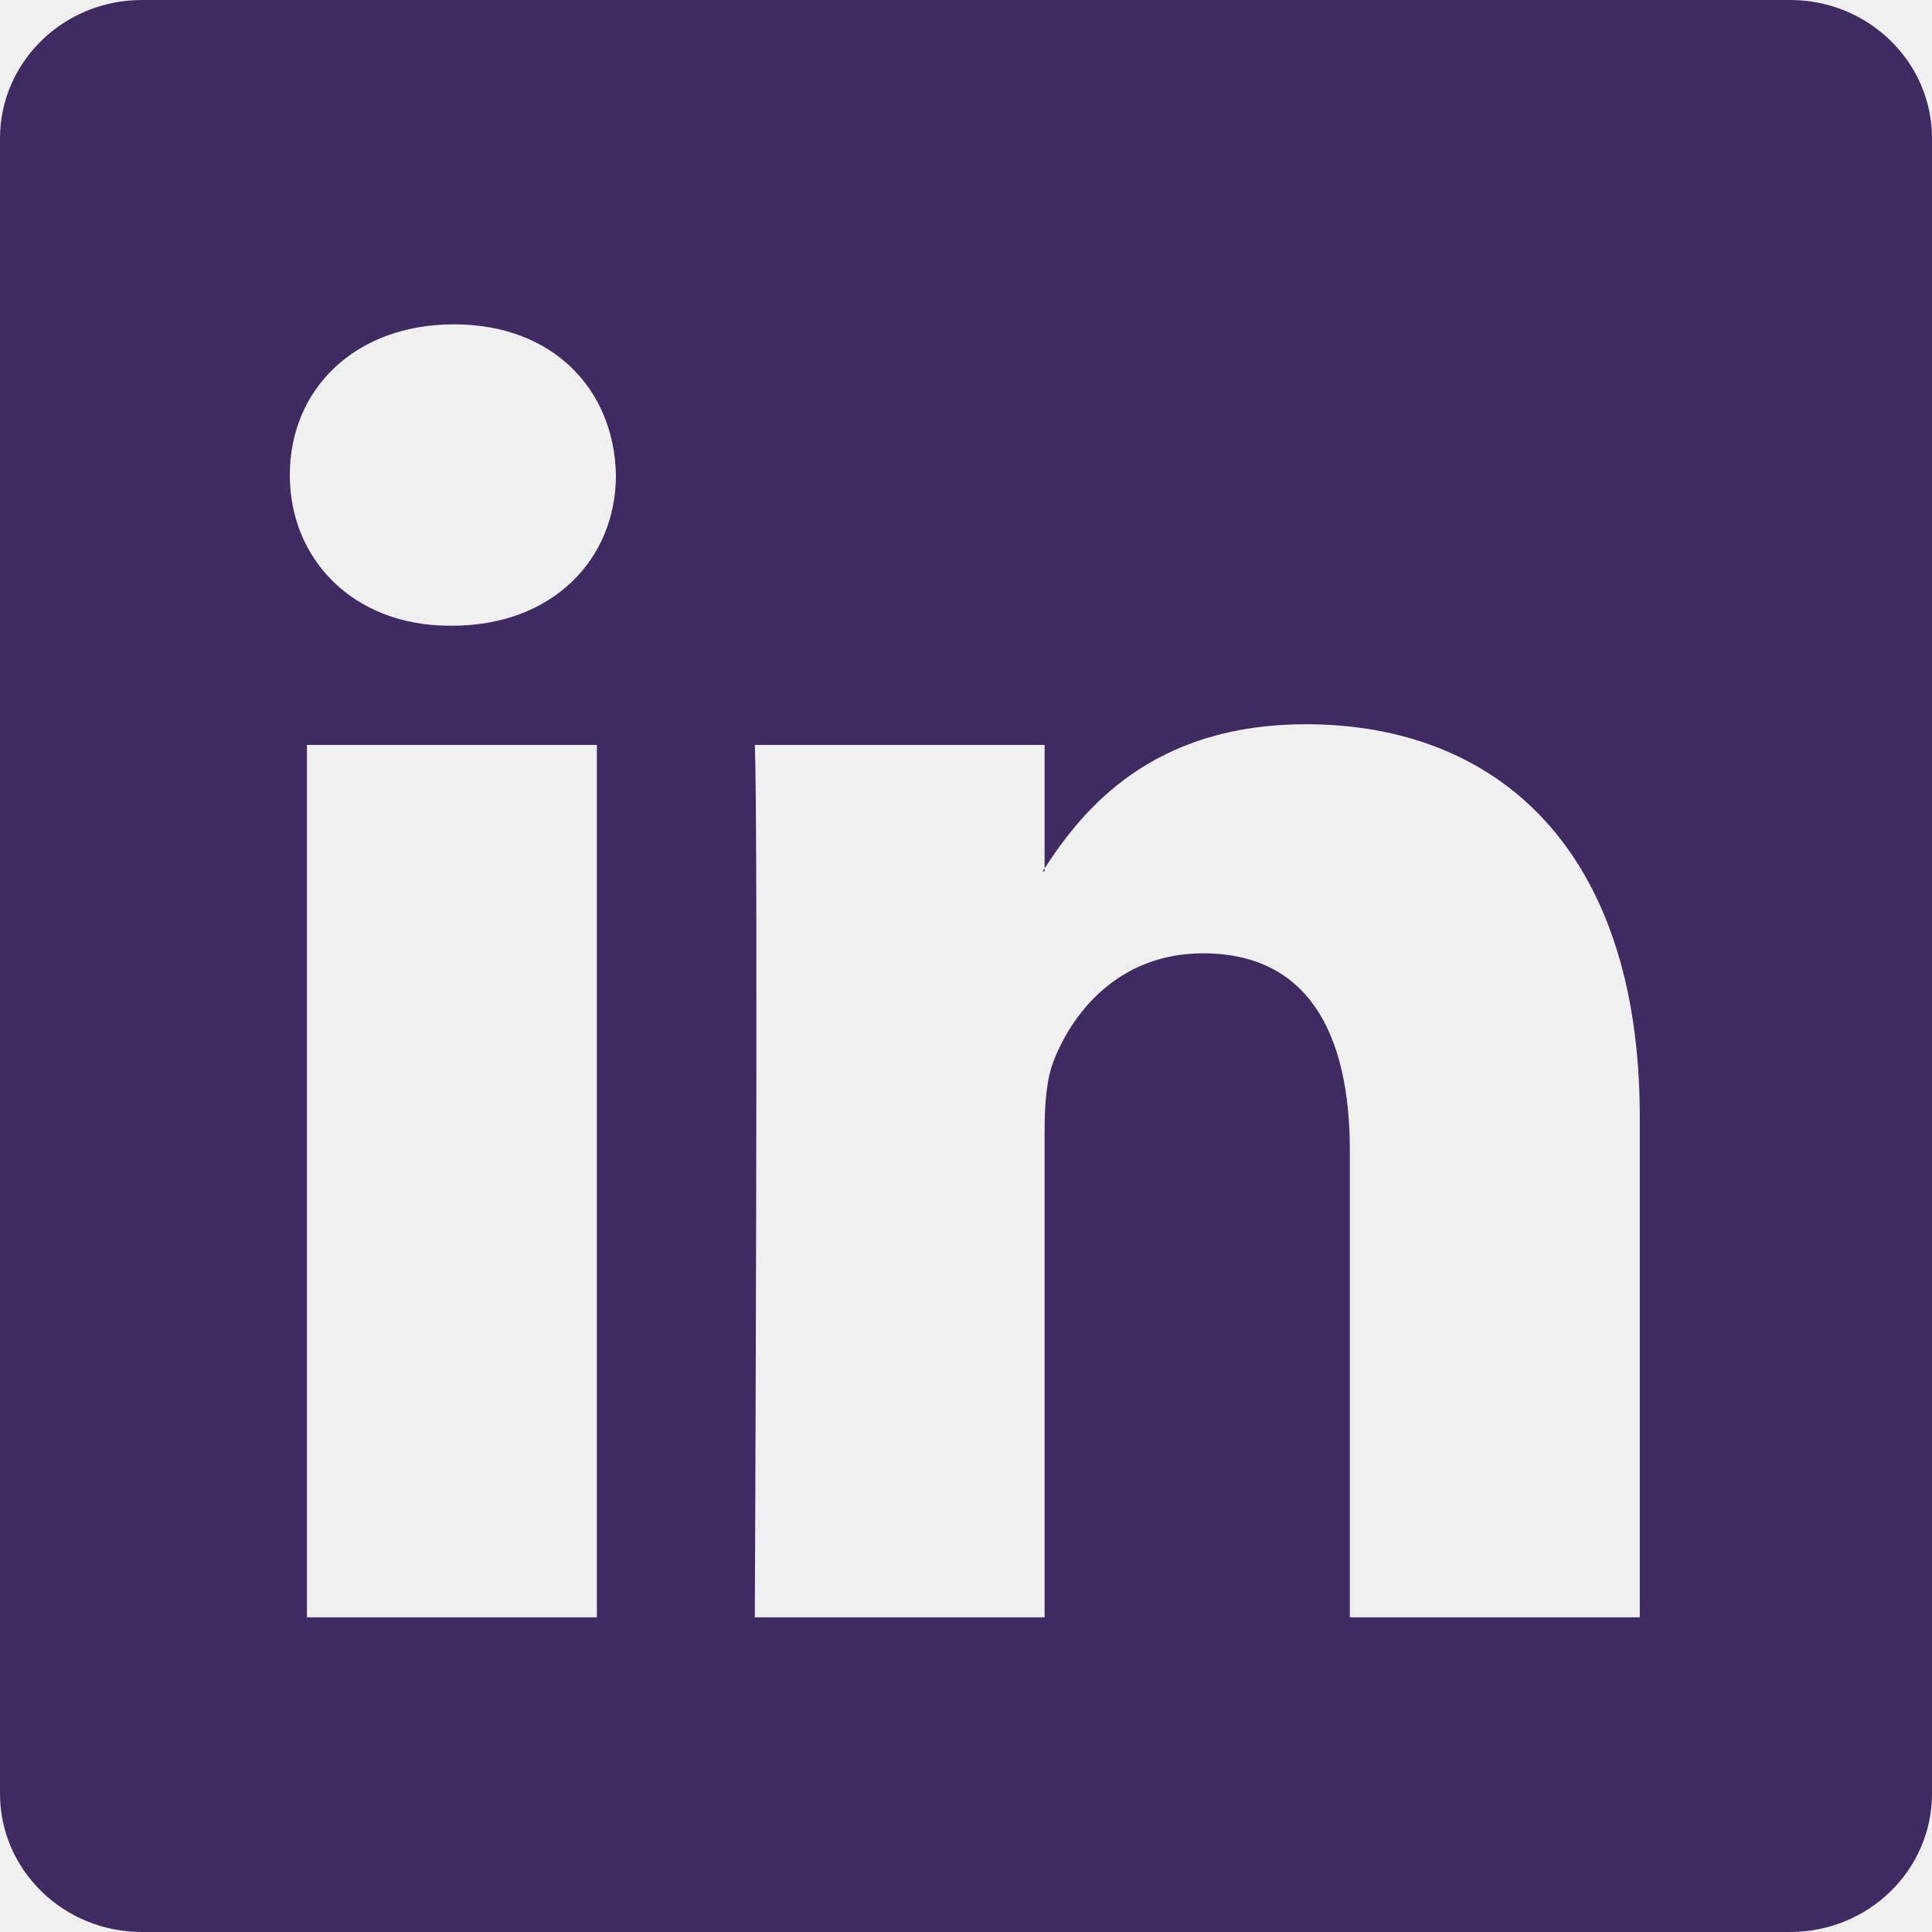
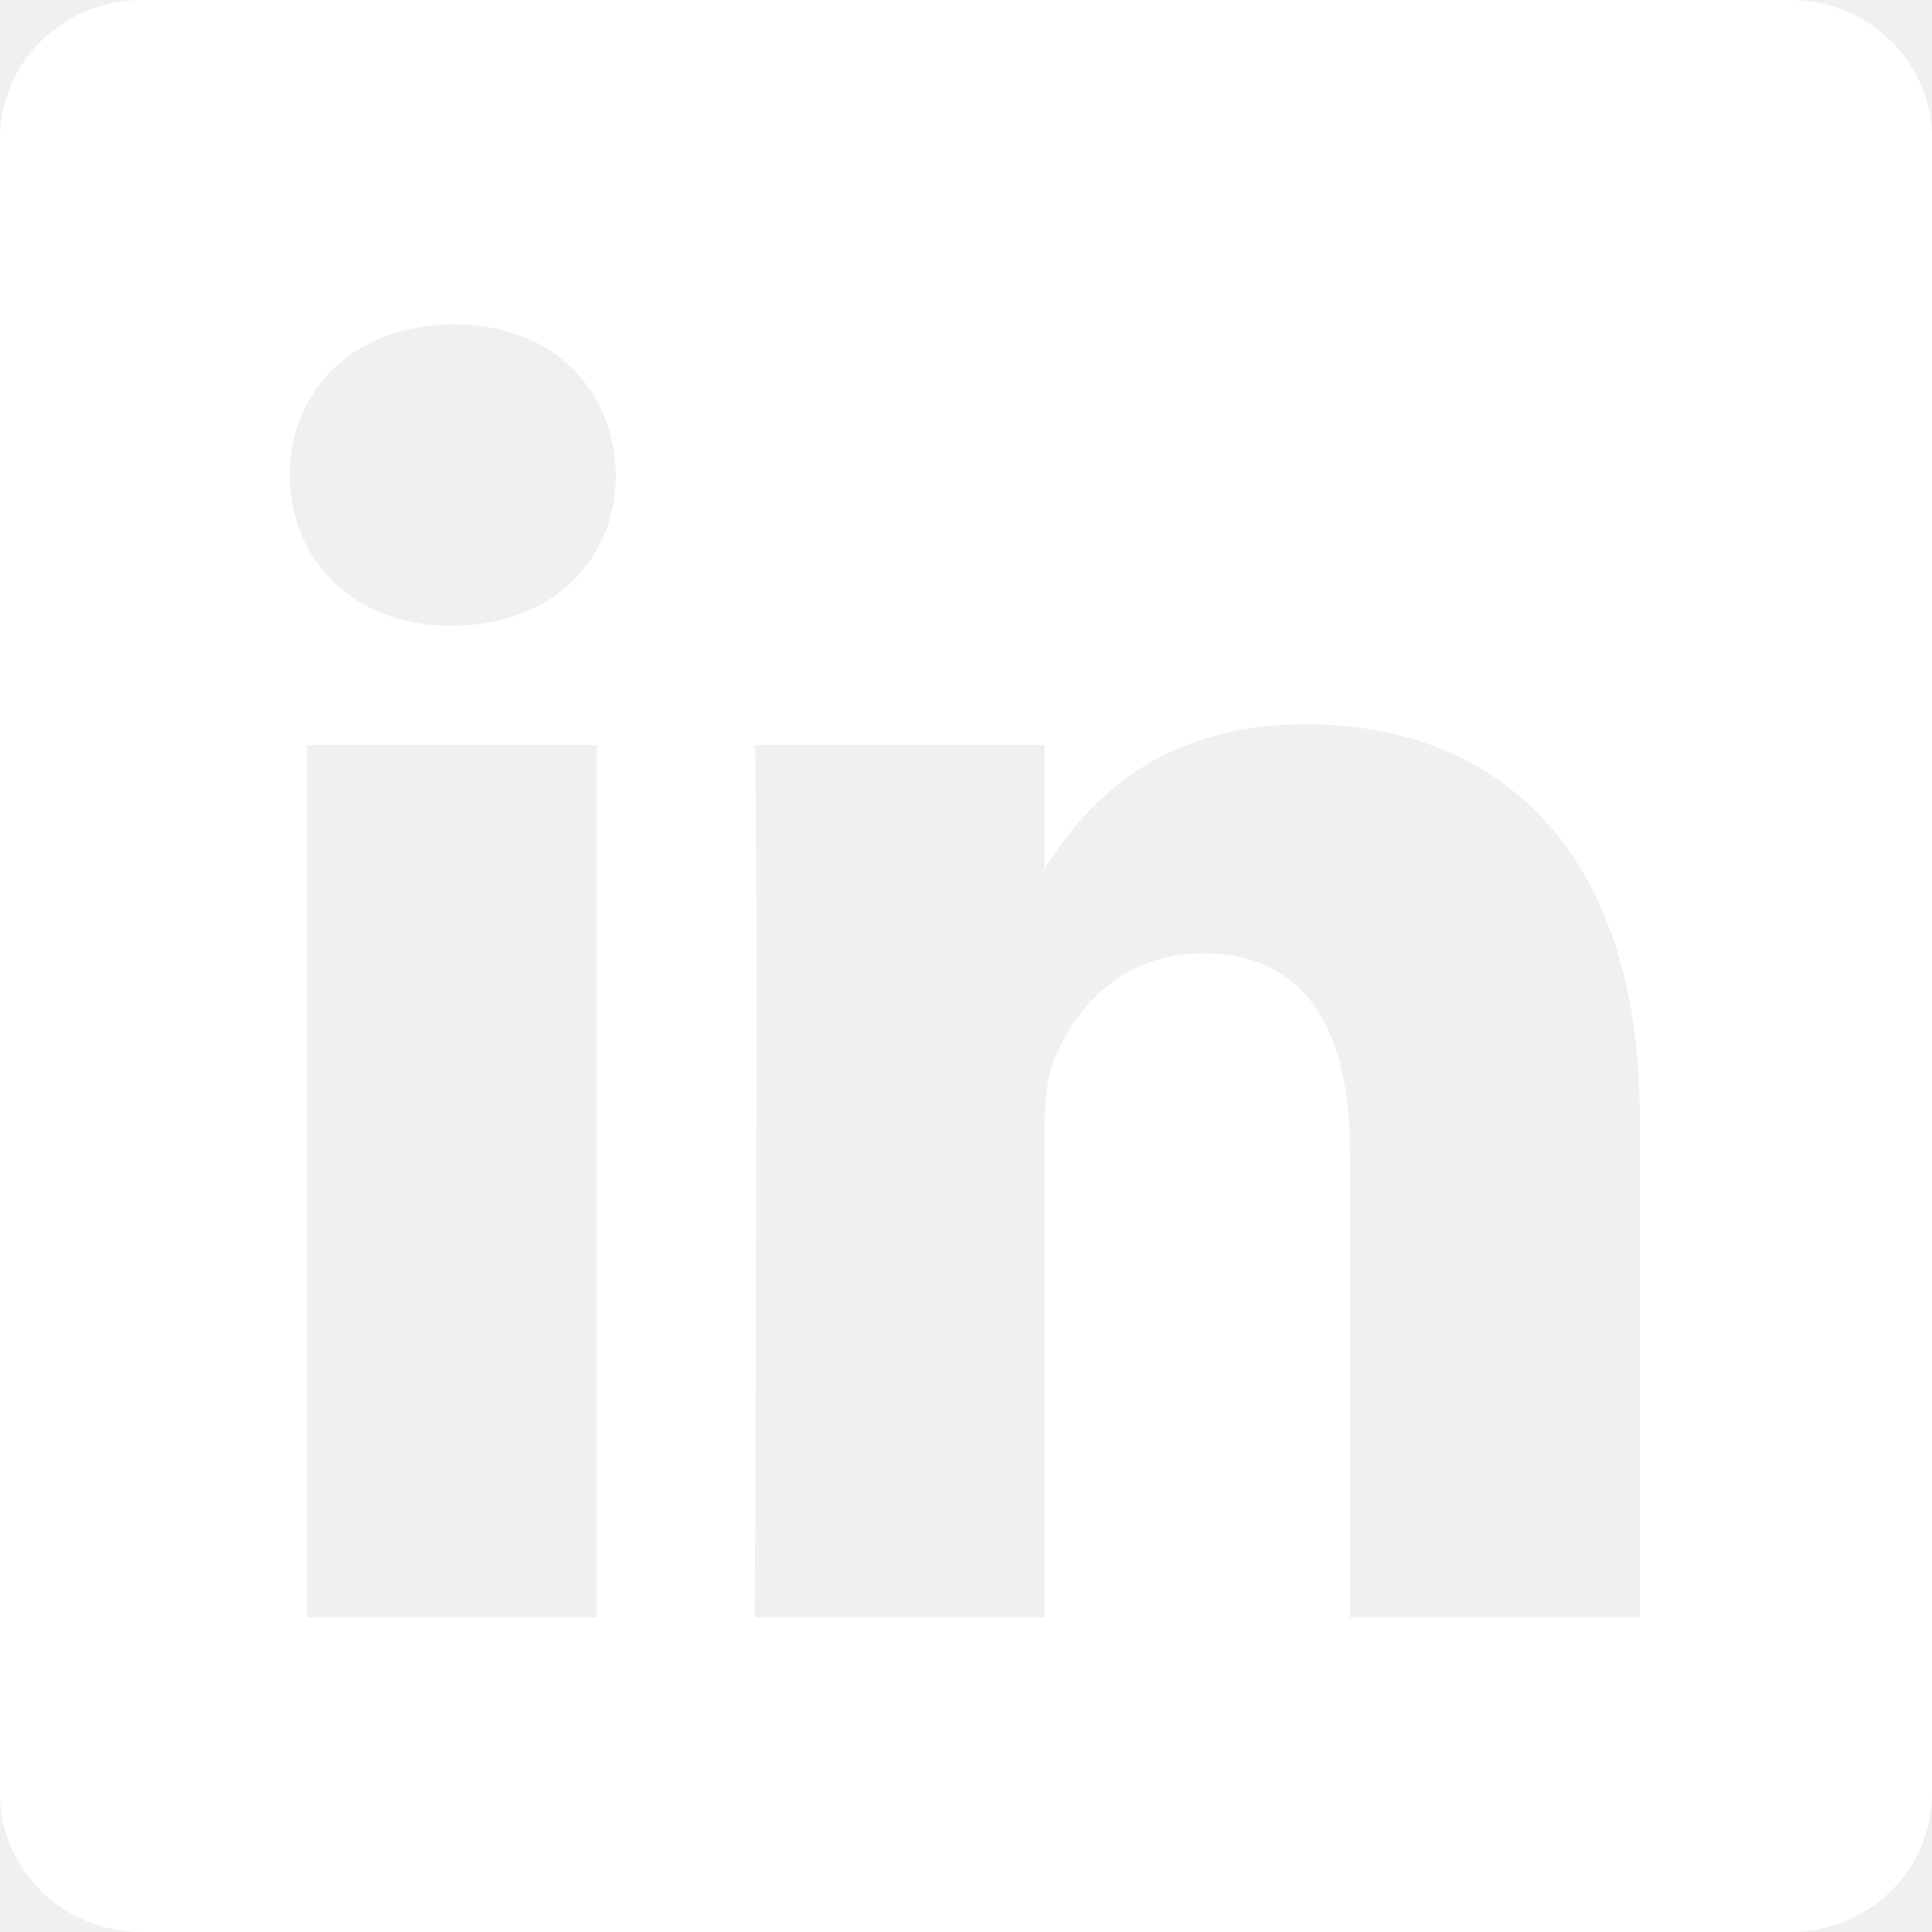
<svg xmlns="http://www.w3.org/2000/svg" width="21" height="21" viewBox="0 0 16 16">
-   <path fill="#3F2B61" d="M0 1.146C0 .513.526 0 1.175 0h13.65C15.474 0 16 .513 16 1.146v13.708c0 .633-.526 1.146-1.175 1.146H1.175C.526 16 0 15.487 0 14.854V1.146zm4.943 12.248V6.169H2.542v7.225h2.401zm-1.2-8.212c.837 0 1.358-.554 1.358-1.248c-.015-.709-.52-1.248-1.342-1.248c-.822 0-1.359.54-1.359 1.248c0 .694.521 1.248 1.327 1.248h.016zm4.908 8.212V9.359c0-.216.016-.432.08-.586c.173-.431.568-.878 1.232-.878c.869 0 1.216.662 1.216 1.634v3.865h2.401V9.25c0-2.22-1.184-3.252-2.764-3.252c-1.274 0-1.845.7-2.165 1.193v.025h-.016a5.54 5.54 0 0 1 .016-.025V6.169h-2.4c.03.678 0 7.225 0 7.225h2.4z" />
+   <path fill="#FFFFFF" d="M0 1.146C0 .513.526 0 1.175 0h13.65C15.474 0 16 .513 16 1.146v13.708c0 .633-.526 1.146-1.175 1.146H1.175C.526 16 0 15.487 0 14.854V1.146zm4.943 12.248V6.169H2.542v7.225h2.401zm-1.2-8.212c.837 0 1.358-.554 1.358-1.248c-.015-.709-.52-1.248-1.342-1.248c-.822 0-1.359.54-1.359 1.248c0 .694.521 1.248 1.327 1.248h.016zm4.908 8.212V9.359c0-.216.016-.432.08-.586c.173-.431.568-.878 1.232-.878c.869 0 1.216.662 1.216 1.634v3.865h2.401V9.25c0-2.22-1.184-3.252-2.764-3.252c-1.274 0-1.845.7-2.165 1.193v.025h-.016a5.54 5.54 0 0 1 .016-.025V6.169h-2.4c.03.678 0 7.225 0 7.225h2.4z" />
</svg>
